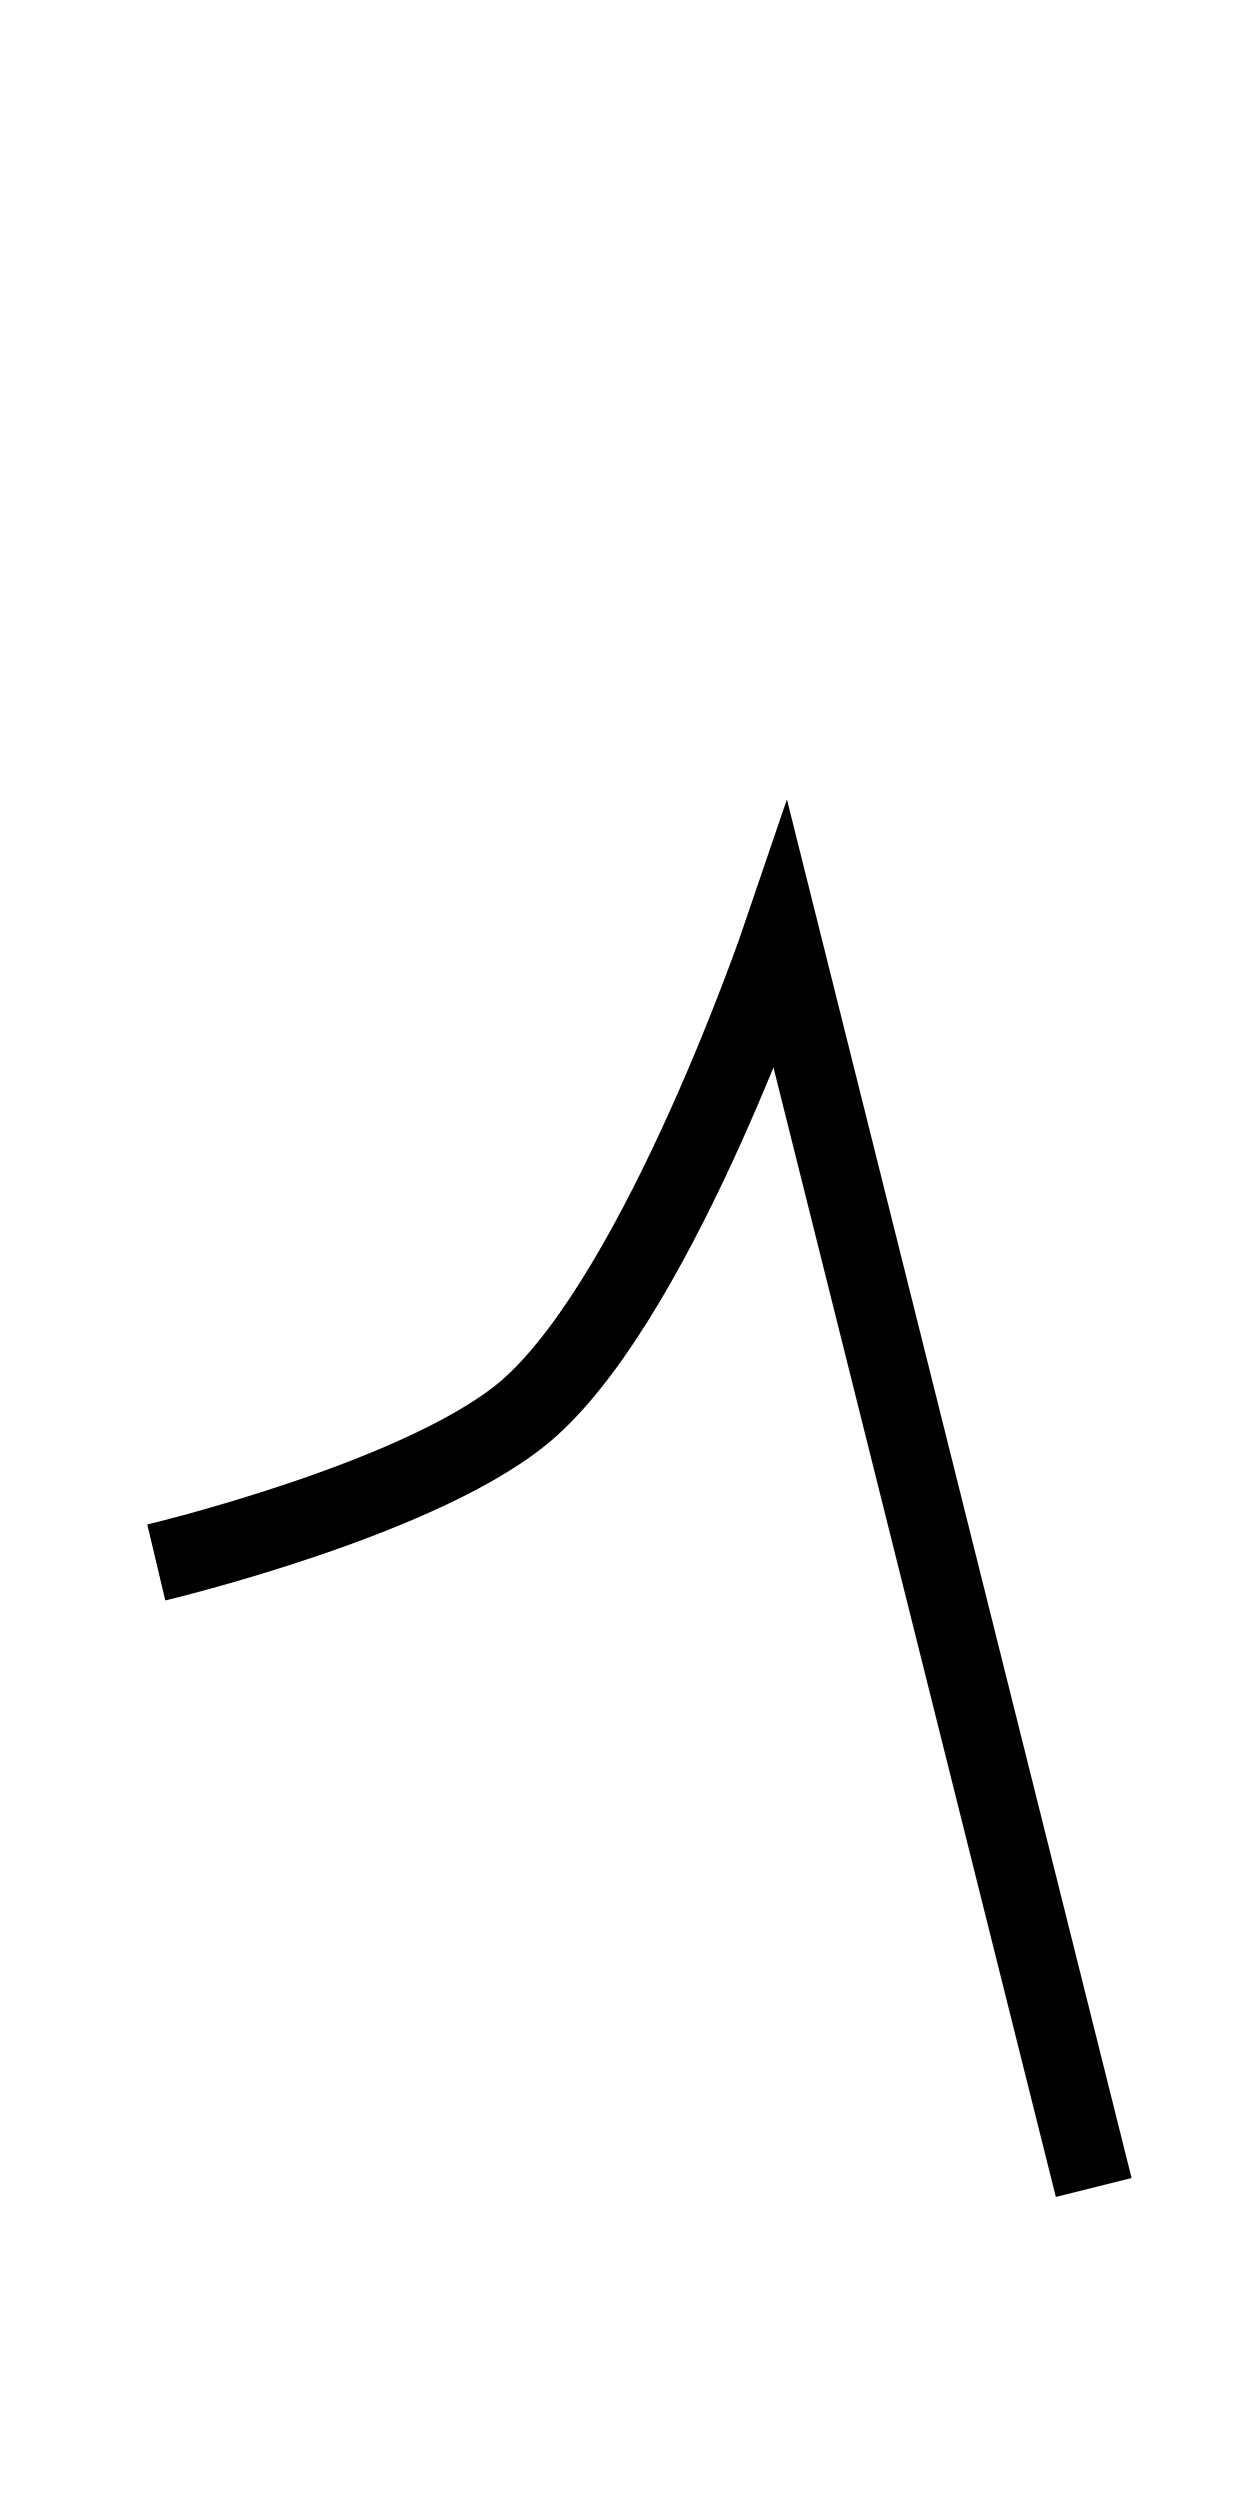
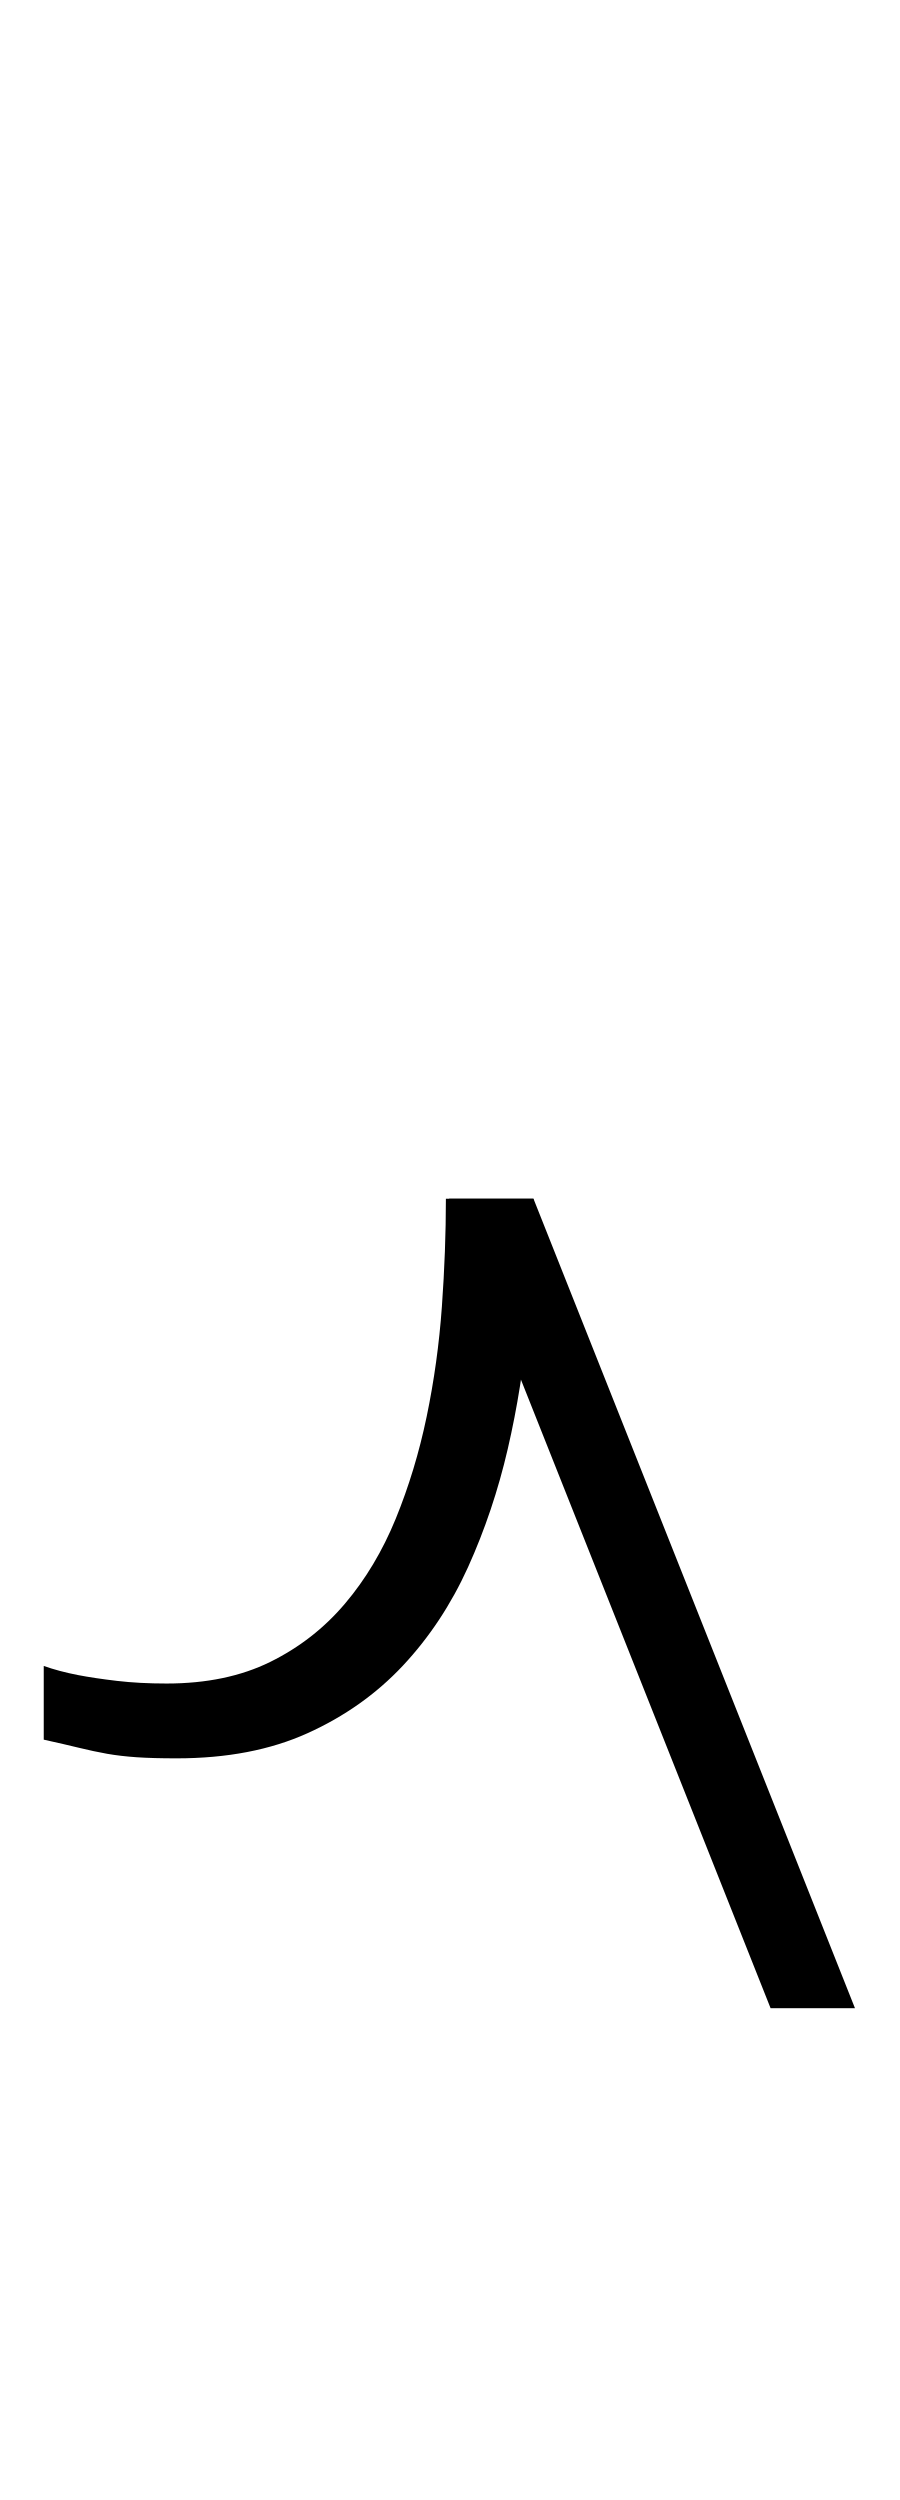
- <svg xmlns="http://www.w3.org/2000/svg" width="40" height="80" viewBox="0 0 10.583 21.167" version="1.1" id="svg8">
-   <defs id="defs2" />
-   <g id="layer1">
-     <path style="fill:none;stroke:#000000;stroke-width:0.661;stroke-linecap:butt;stroke-linejoin:miter;stroke-miterlimit:4;stroke-dasharray:none;stroke-opacity:1" d="m 1.323,13.229 c 0,0 2.327,-0.552 3.175,-1.323 C 5.607,10.898 6.614,7.937 6.614,7.937 L 9.26,18.521" id="path2550-5" />
+ <svg xmlns="http://www.w3.org/2000/svg" width="39.5" height="109.734" viewBox="0 -76.617 39.5 109.734" version="1.1" id="svg1" xml:space="preserve">
+   <defs id="defs1" />
+   <symbol id="seguihis_507" width="5.854" height="27.434" viewBox="0 -19.154 5.854 27.434">
+     <path d="m 5.854,-6 v 0 q 0,0.65 -0.062,1.356 Q 5.73,-3.938 5.572,-3.255 5.414,-2.572 5.136,-1.957 4.857,-1.342 4.421,-0.876 3.984,-0.41 3.375,-0.135 2.766,0.141 1.939,0.141 1.676,0.141 1.5,0.129 1.324,0.117 1.175,0.091 1.025,0.064 0.87,0.026 0.715,-0.012 0.48,-0.064 v -0.809 q 0.165,0.059 0.375,0.1 0.182,0.035 0.428,0.064 0.246,0.029 0.545,0.029 0.656,0 1.137,-0.237 0.48,-0.237 0.82,-0.639 0.34,-0.401 0.557,-0.931 0.217,-0.531 0.34,-1.122 Q 4.805,-4.201 4.849,-4.816 4.893,-5.432 4.893,-6 Z" id="path1" />
+   </symbol>
+   <g id="g1">
+     <path d="m 5.854,-6 v 0 q 0,0.65 -0.062,1.356 Q 5.73,-3.938 5.572,-3.255 5.414,-2.572 5.136,-1.957 4.857,-1.342 4.421,-0.876 3.984,-0.41 3.375,-0.135 2.766,0.141 1.939,0.141 1.676,0.141 1.5,0.129 1.324,0.117 1.175,0.091 1.025,0.064 0.87,0.026 0.715,-0.012 0.48,-0.064 v -0.809 q 0.165,0.059 0.375,0.1 0.182,0.035 0.428,0.064 0.246,0.029 0.545,0.029 0.656,0 1.137,-0.237 0.48,-0.237 0.82,-0.639 0.34,-0.401 0.557,-0.931 0.217,-0.531 0.34,-1.122 Q 4.805,-4.201 4.849,-4.816 4.893,-5.432 4.893,-6 Z" id="path3" transform="matrix(4,0,0,4,0,-0.001)" />
+     <path d="m 33.824,11.531 v 0 L 19.712,-24.001 h 3.704 l 14.112,35.532 z" id="path2" style="stroke-width:4" />
  </g>
</svg>
